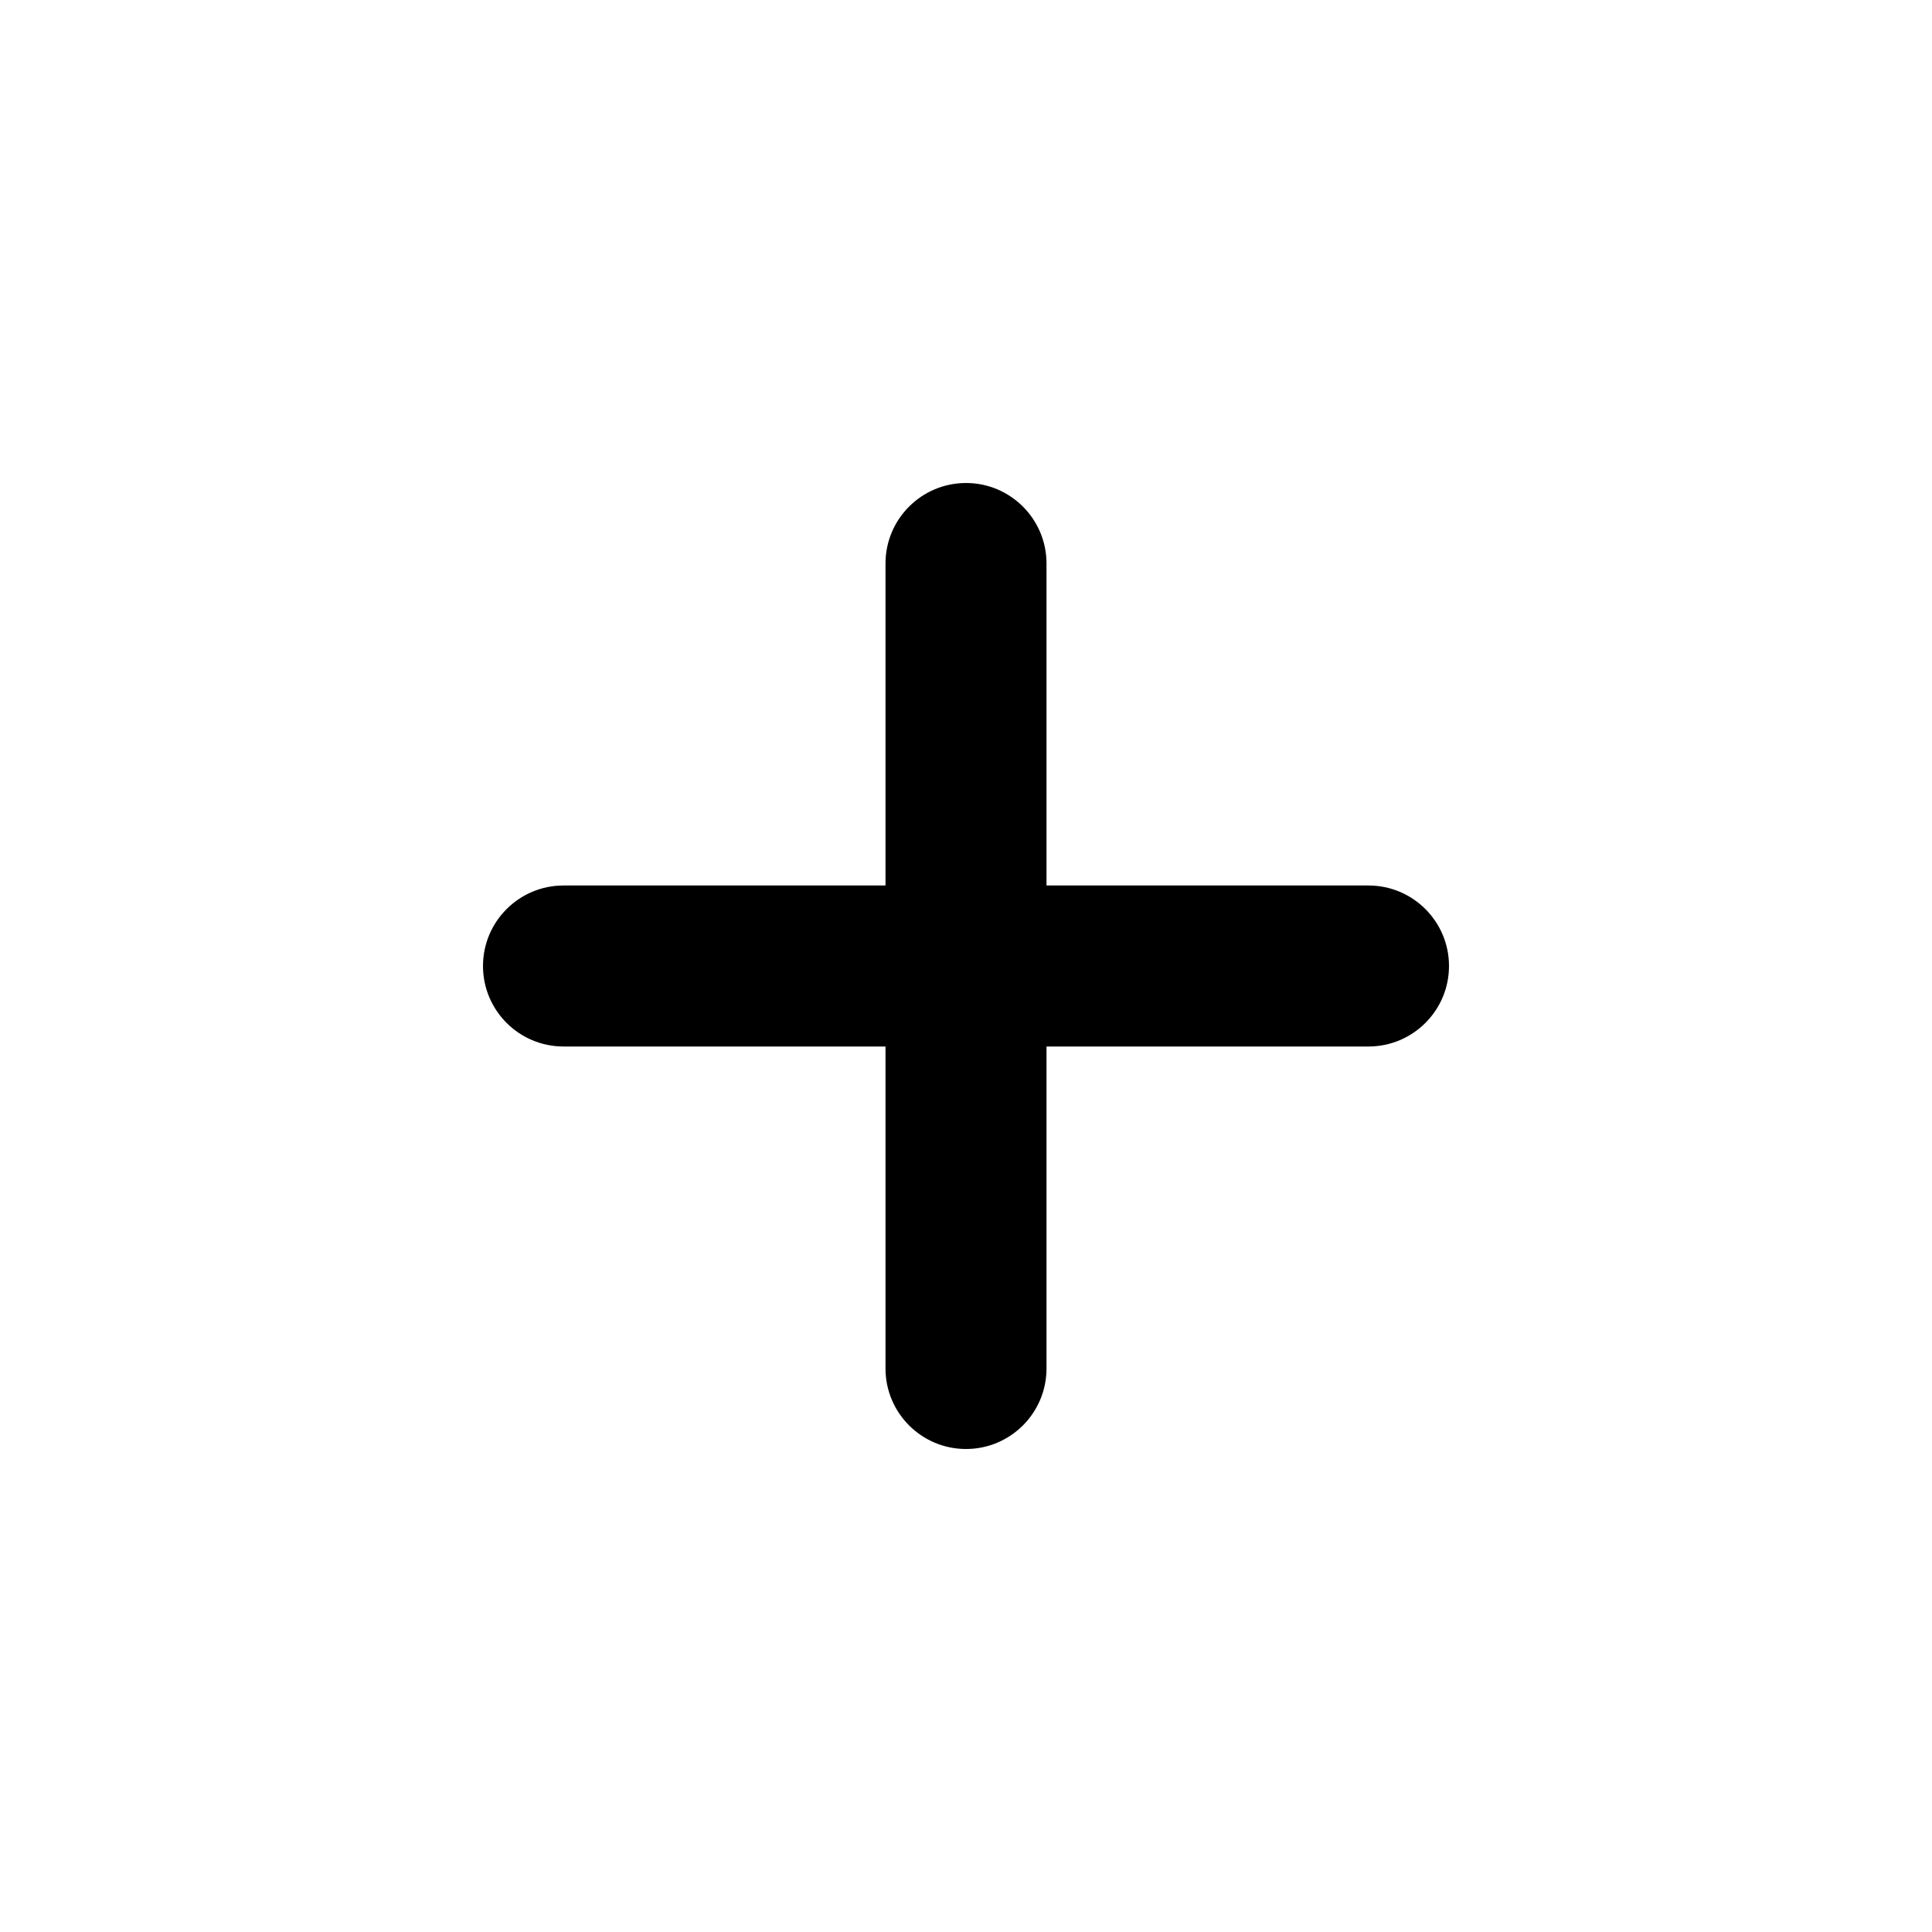
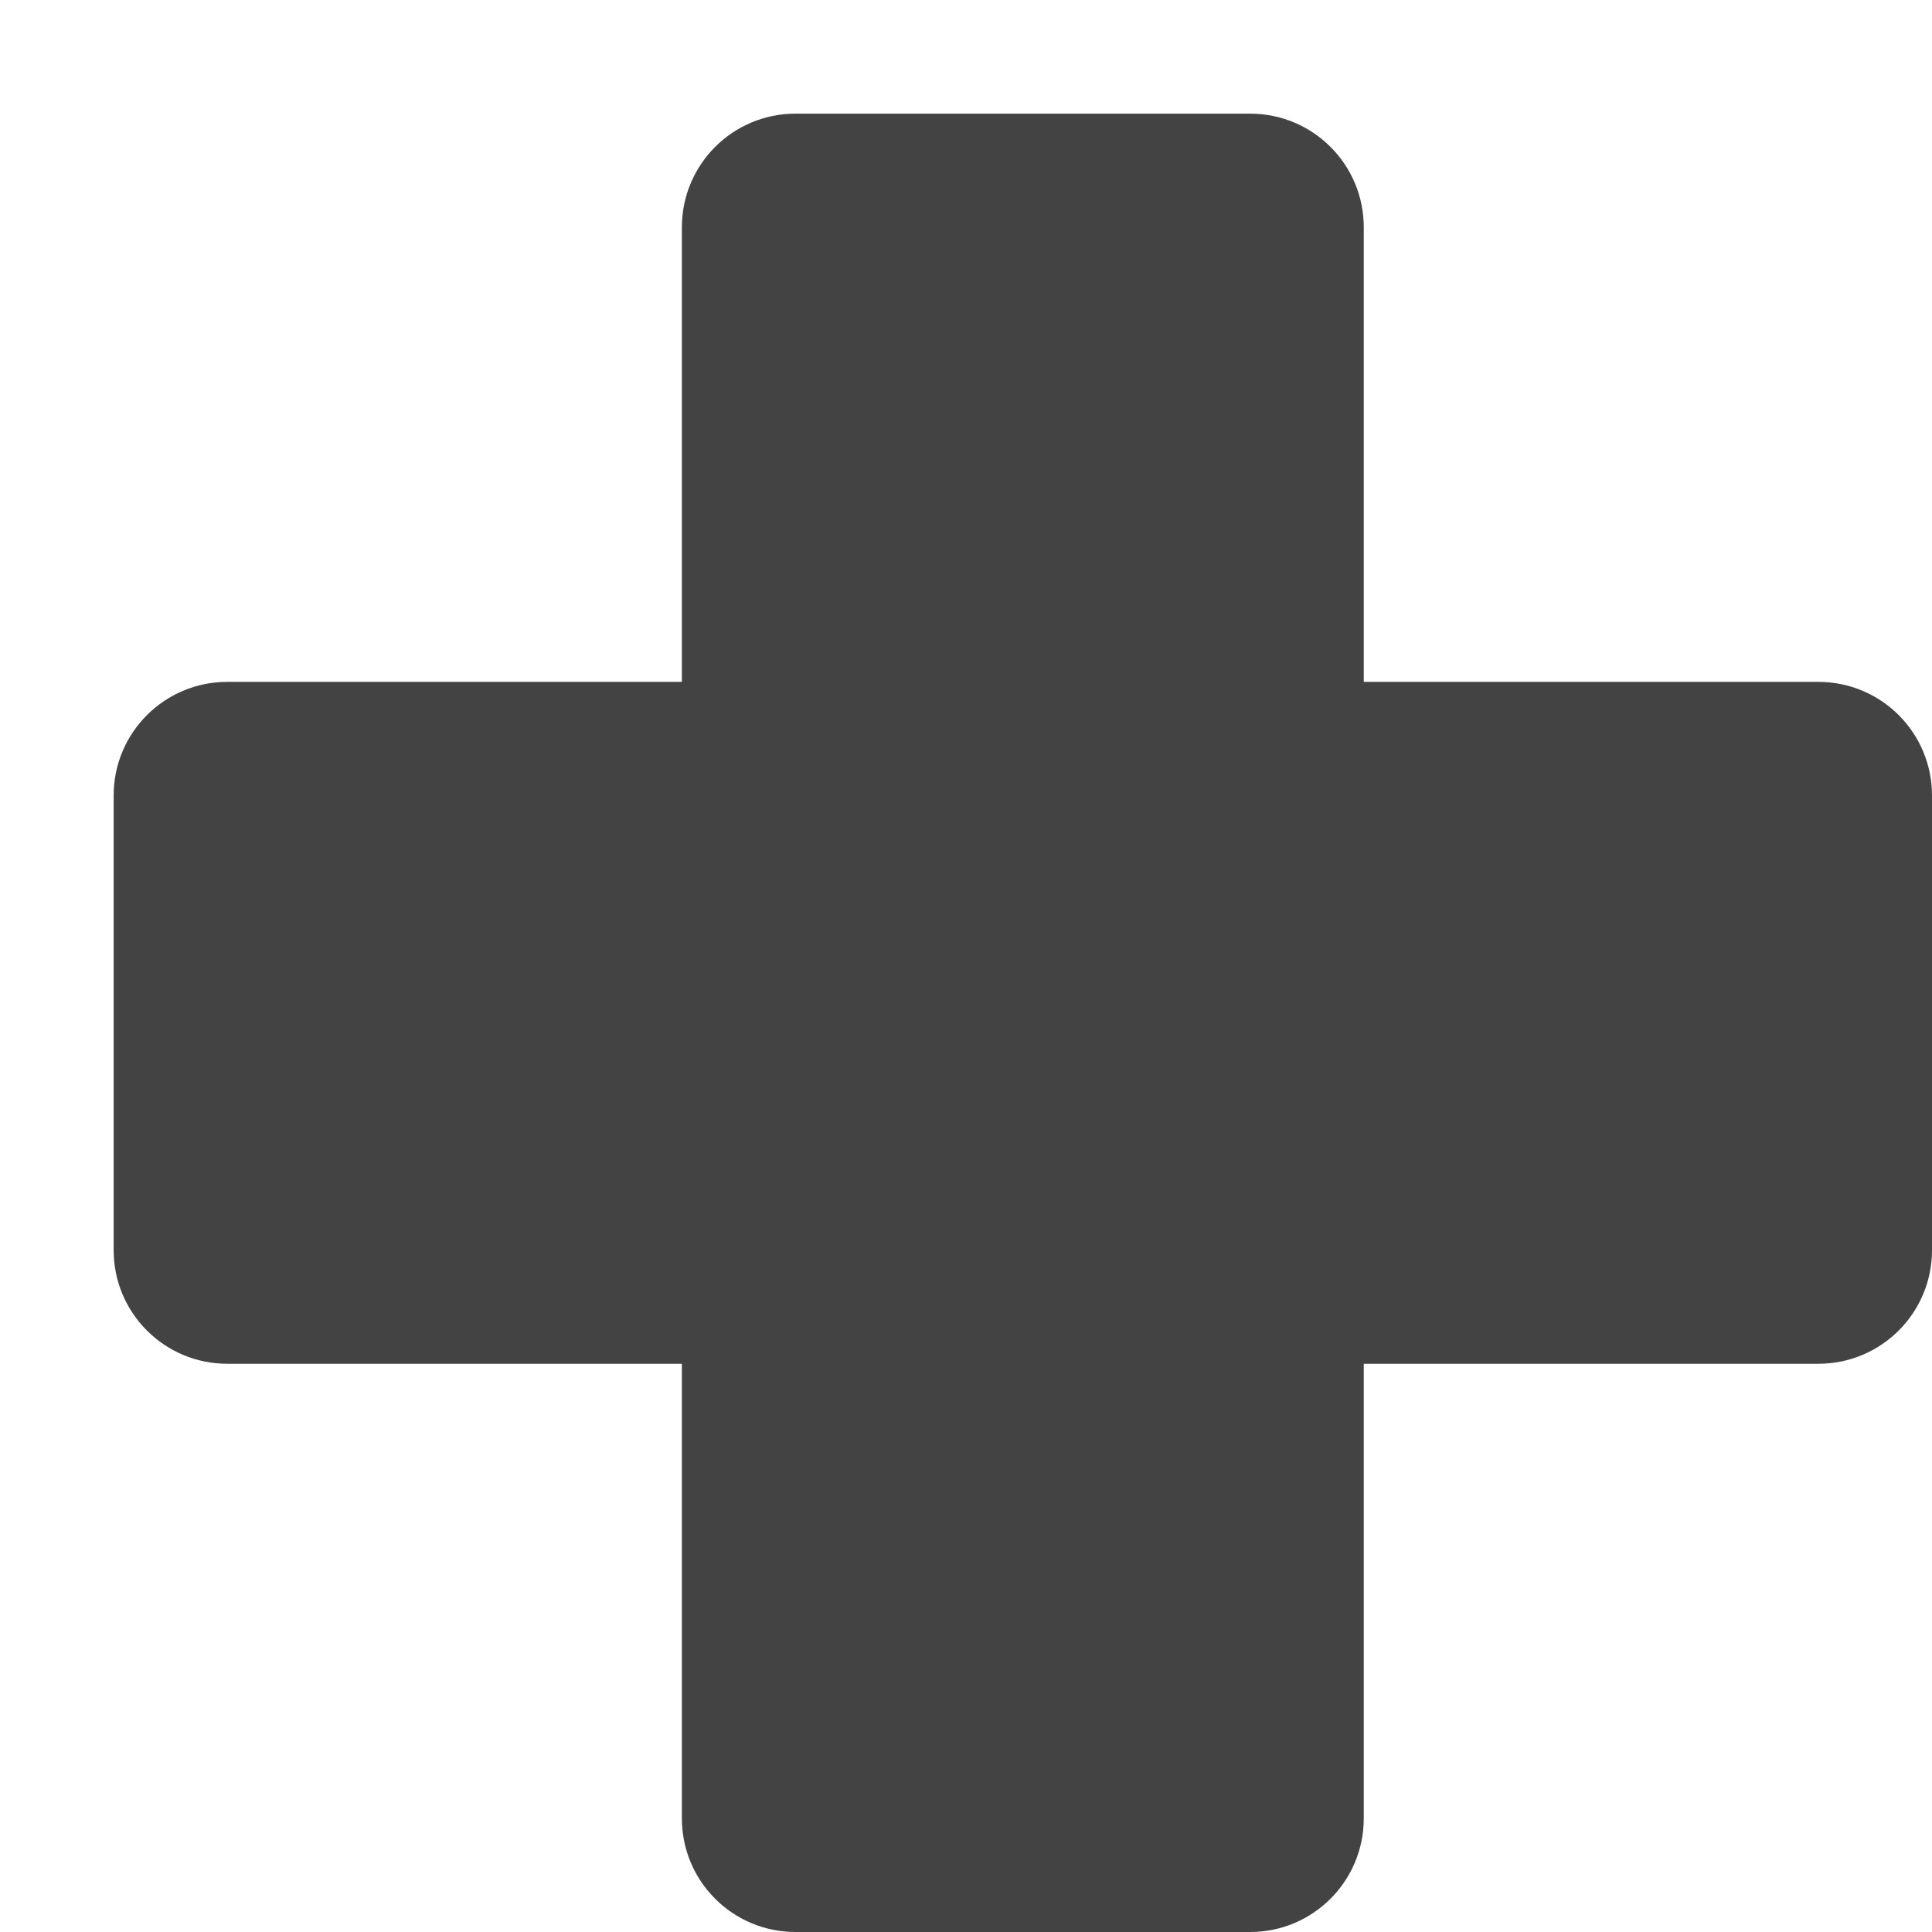
- <svg xmlns="http://www.w3.org/2000/svg" width="800px" height="800px" viewBox="0 0 24 24" fill="none">
-   <path fill-rule="evenodd" clip-rule="evenodd" d="M11 17C11 17.552 11.448 18 12 18C12.552 18 13 17.552 13 17V13H17C17.552 13 18 12.552 18 12C18 11.448 17.552 11 17 11H13V7C13 6.448 12.552 6 12 6C11.448 6 11 6.448 11 7V11H7C6.448 11 6 11.448 6 12C6 12.552 6.448 13 7 13H11V17Z" fill="#000000" />
+ <svg xmlns="http://www.w3.org/2000/svg" width="800px" height="800px" viewBox="0 0 17 17" version="1.1" class="si-glyph si-glyph-plus">
+   <defs>
+ 
+ </defs>
+   <g stroke="none" stroke-width="1" fill="none" fill-rule="evenodd">
+     <path d="M16,6 L12,6 L12,2 C12,1.447 11.553,1 11,1 L7,1 C6.447,1 6,1.447 6,2 L6,6 L2,6 C1.447,6 1,6.447 1,7 L1,11 C1,11.553 1.447,12 2,12 L6,12 L6,16 C6,16.553 6.447,17 7,17 L11,17 C11.553,17 12,16.553 12,16 L12,12 L16,12 C16.553,12 17,11.553 17,11 L17,7 C17,6.447 16.553,6 16,6 L16,6 Z" fill="#434343" class="si-glyph-fill">
+ 
+ </path>
+   </g>
</svg>
